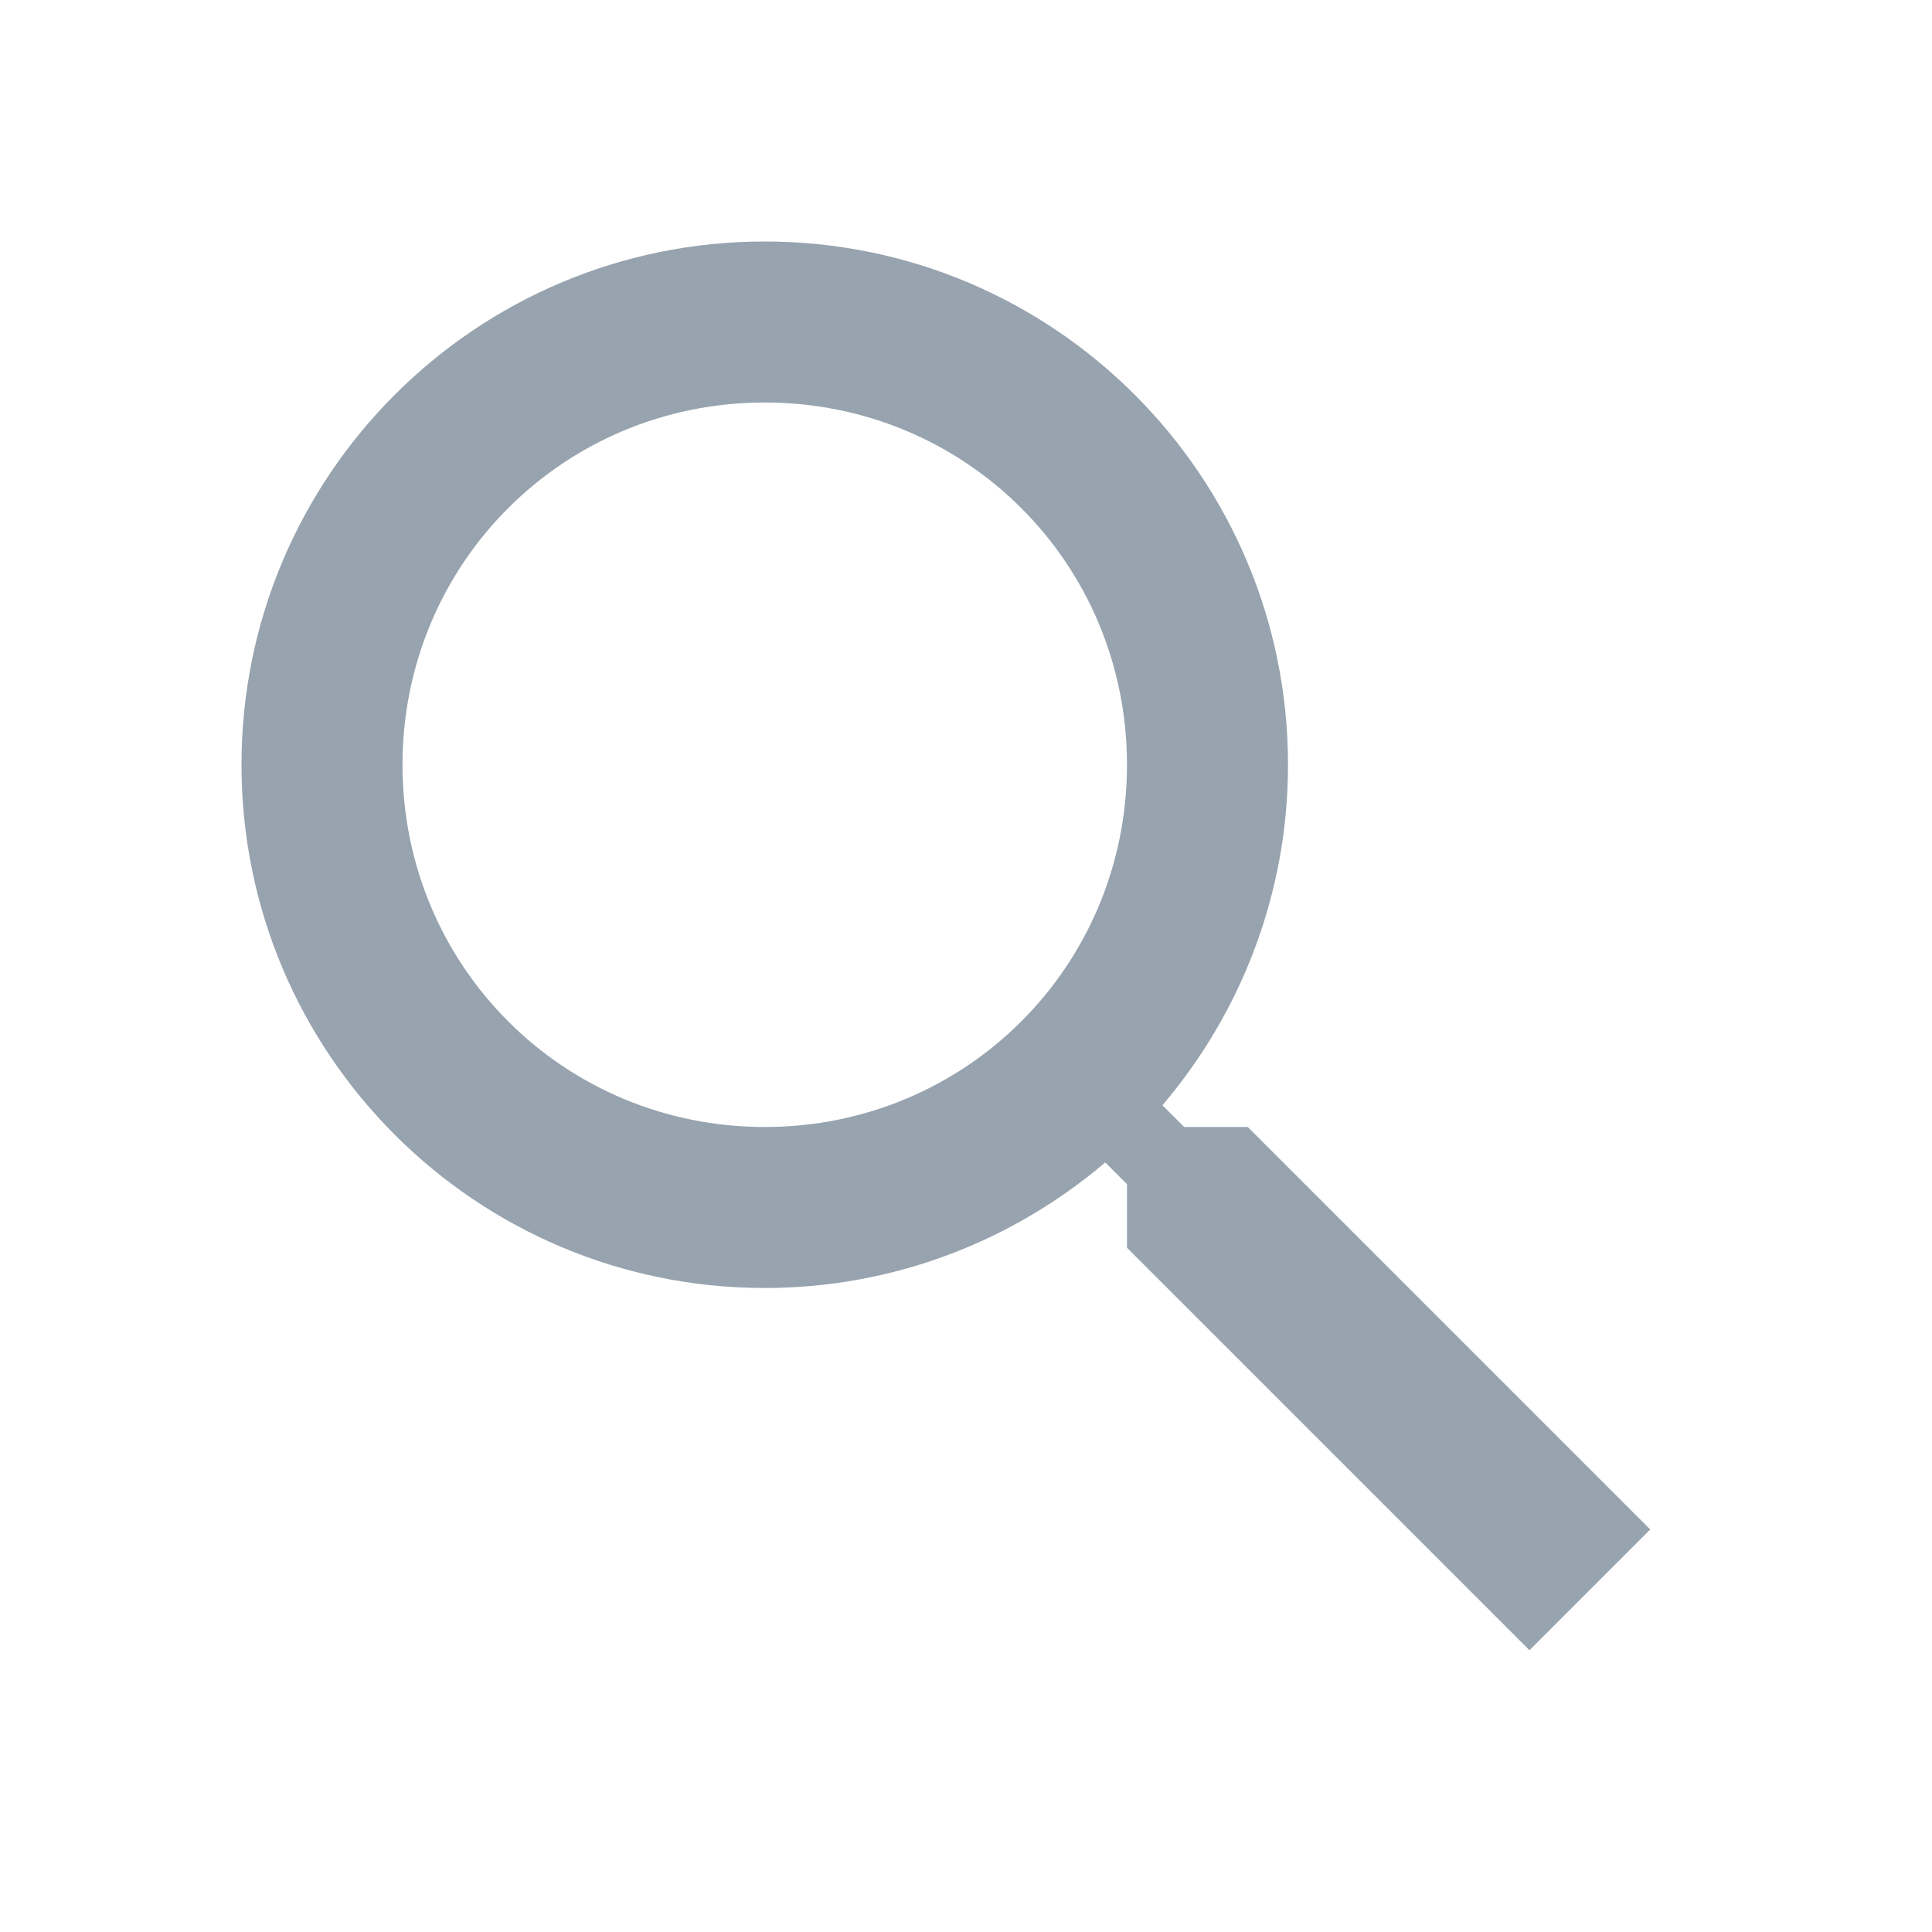
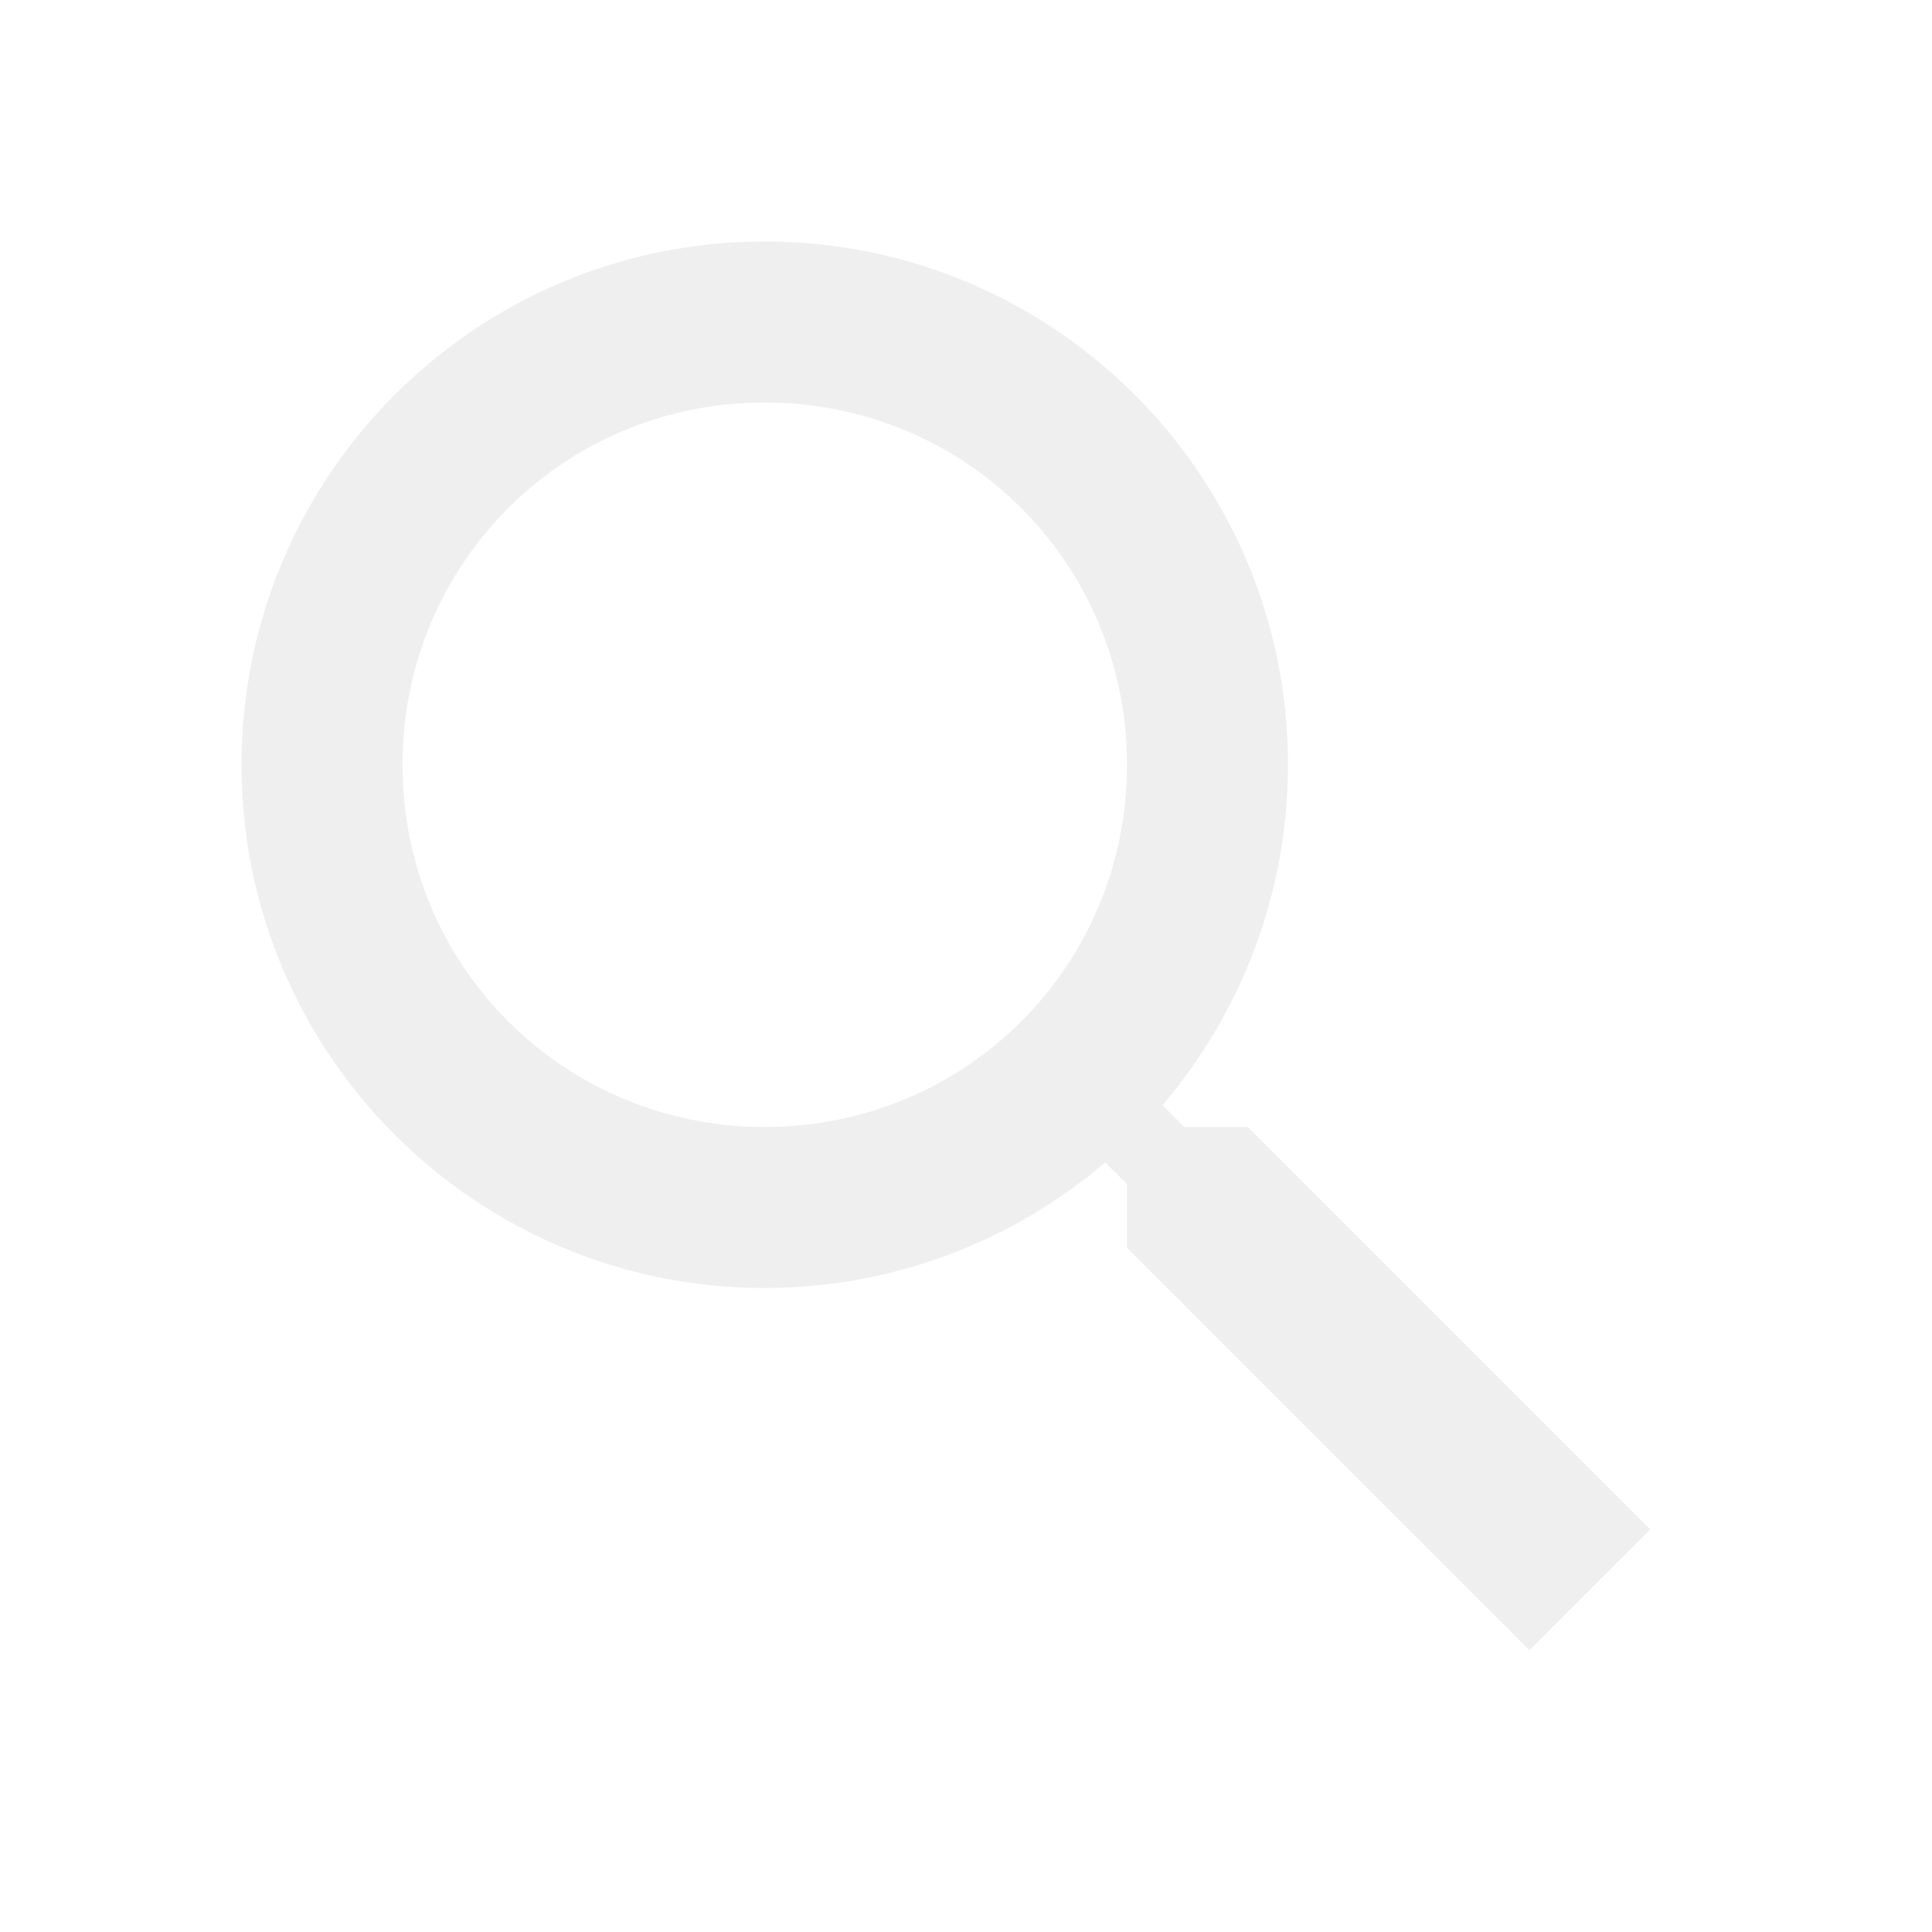
- <svg xmlns="http://www.w3.org/2000/svg" viewBox="0 0 24 24" height="24" width="24" fill="#97a3af">
+ <svg xmlns="http://www.w3.org/2000/svg" viewBox="0 0 24 24" height="24" width="24" fill="#efeff0">
  <path d="M9.5,3A6.5,6.5 0 0,1 16,9.5C16,11.11 15.41,12.59 14.44,13.73L14.71,14H15.5L20.5,19L19,20.5L14,15.5V14.71L13.73,14.44C12.59,15.41 11.11,16 9.5,16A6.5,6.5 0 0,1 3,9.5A6.5,6.5 0 0,1 9.5,3M9.5,5C7,5 5,7 5,9.5C5,12 7,14 9.5,14C12,14 14,12 14,9.5C14,7 12,5 9.5,5Z" />
</svg>
